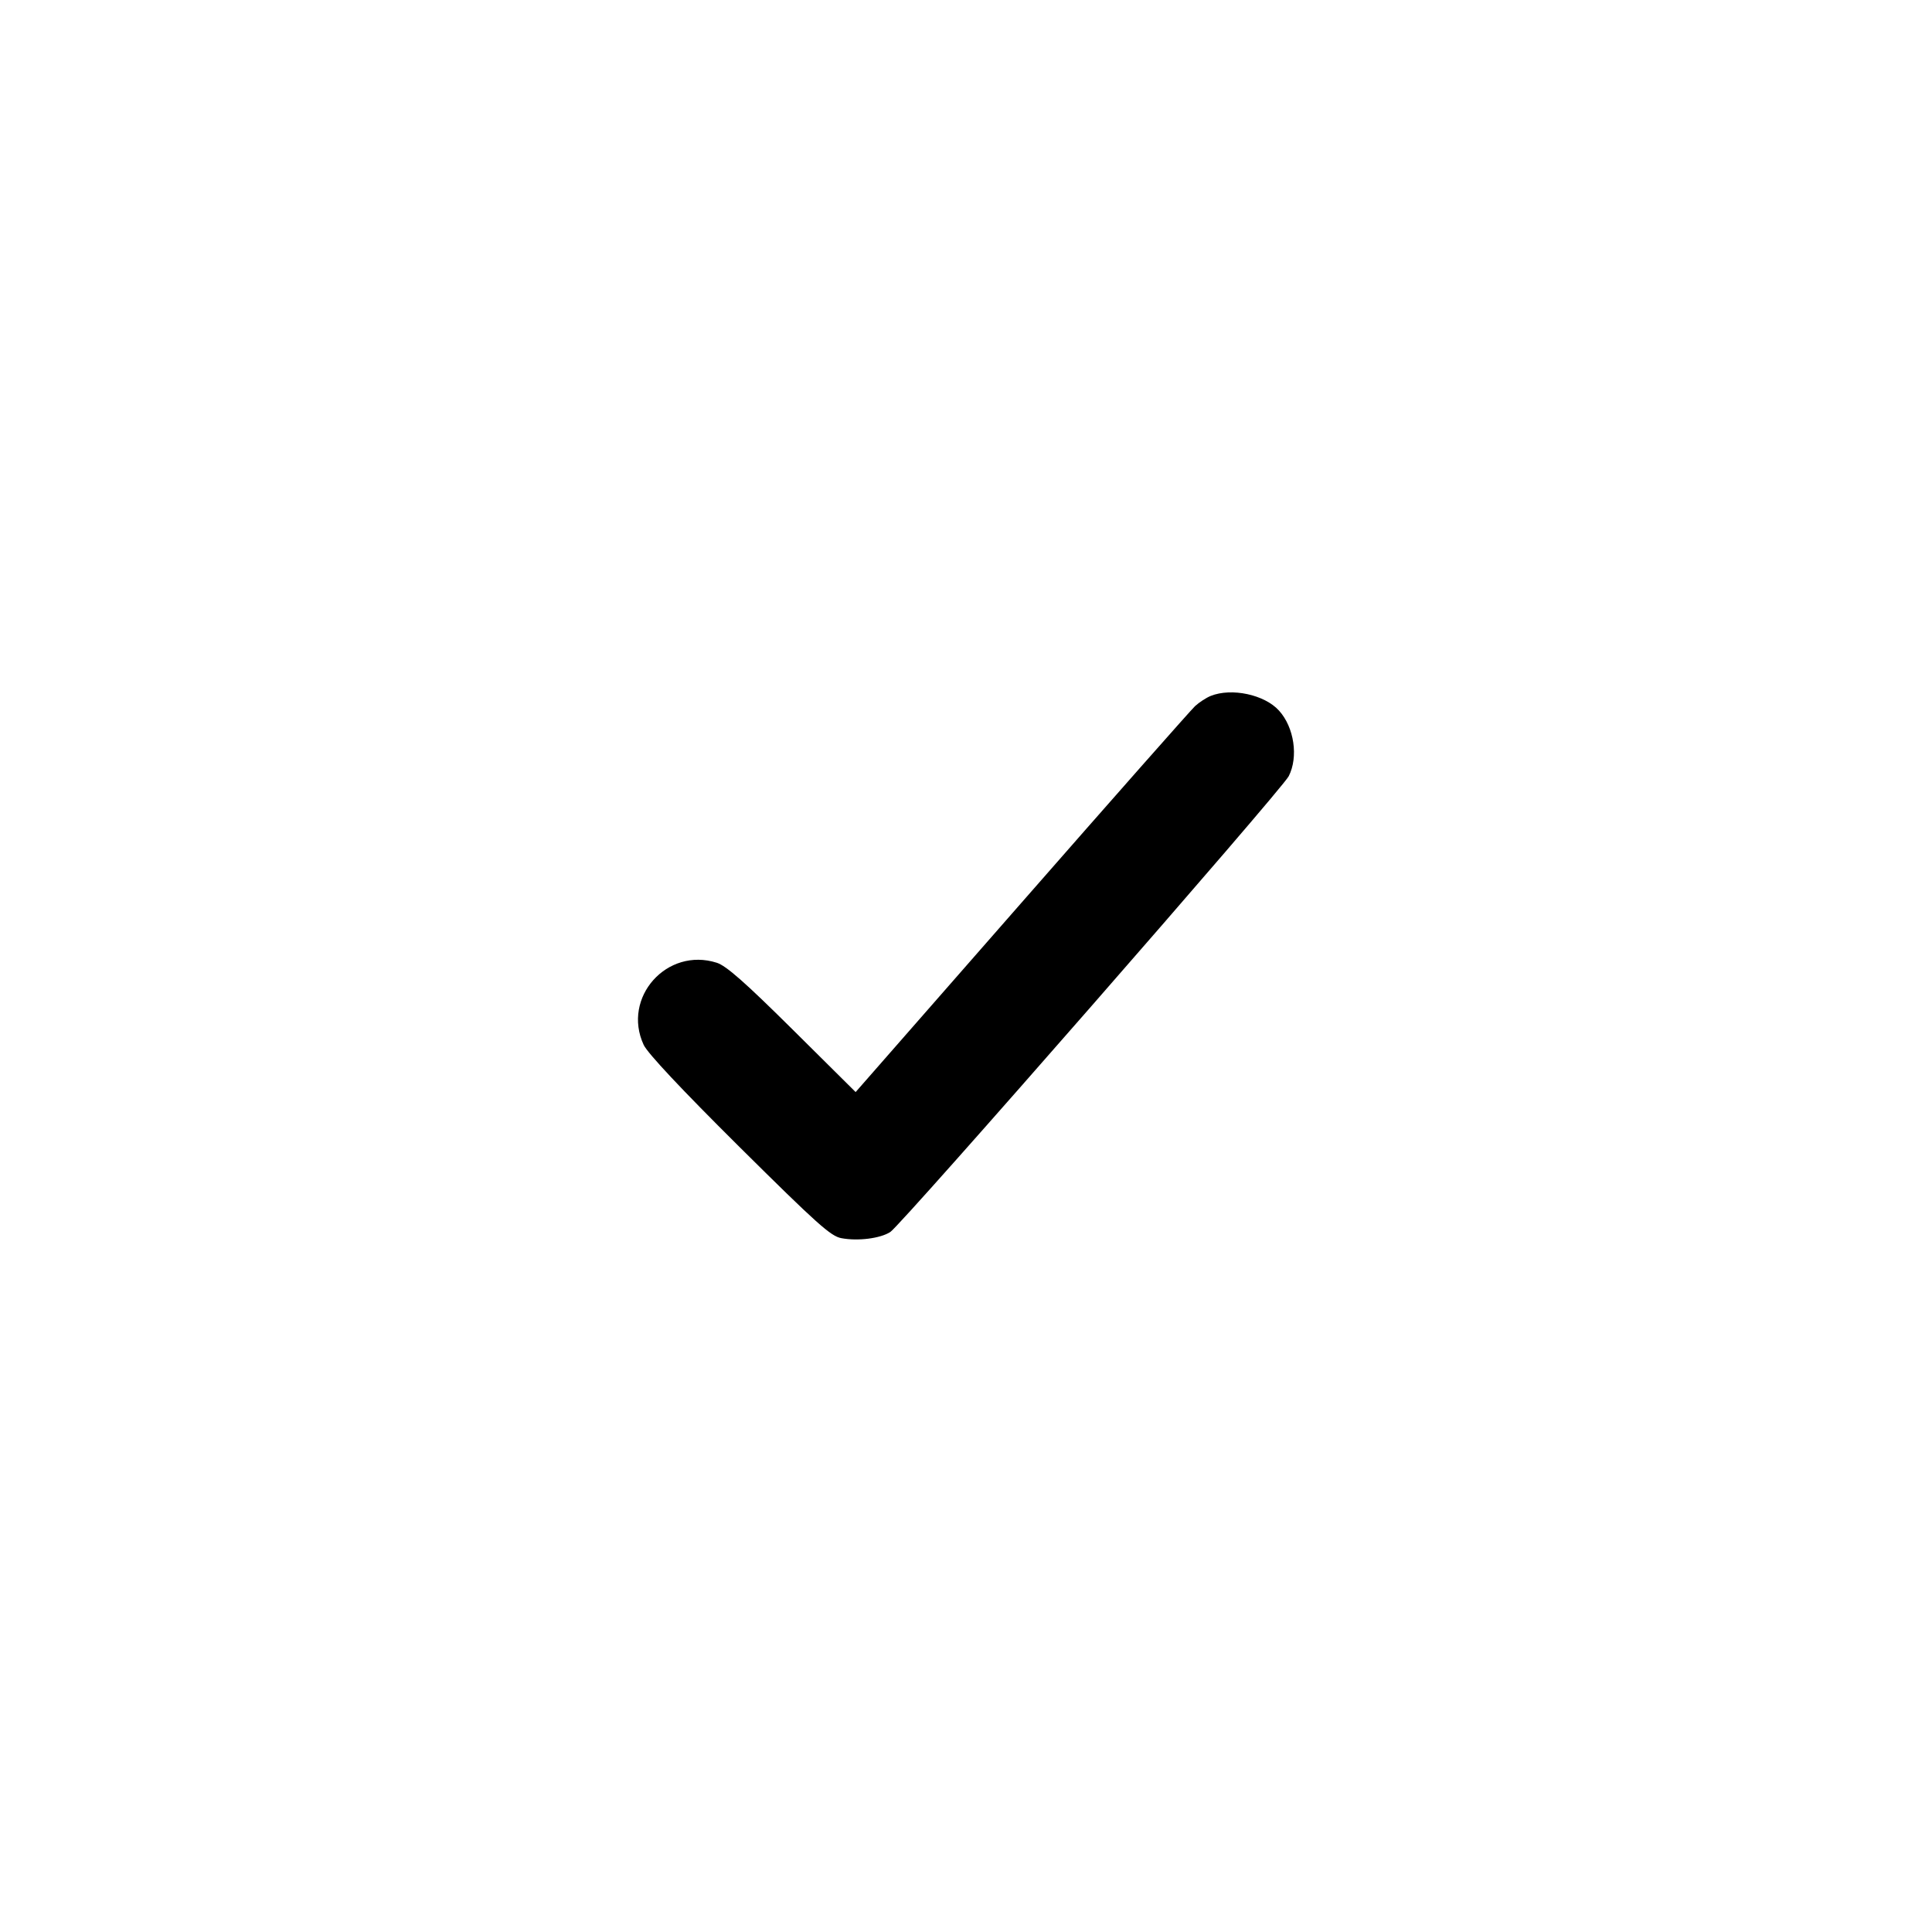
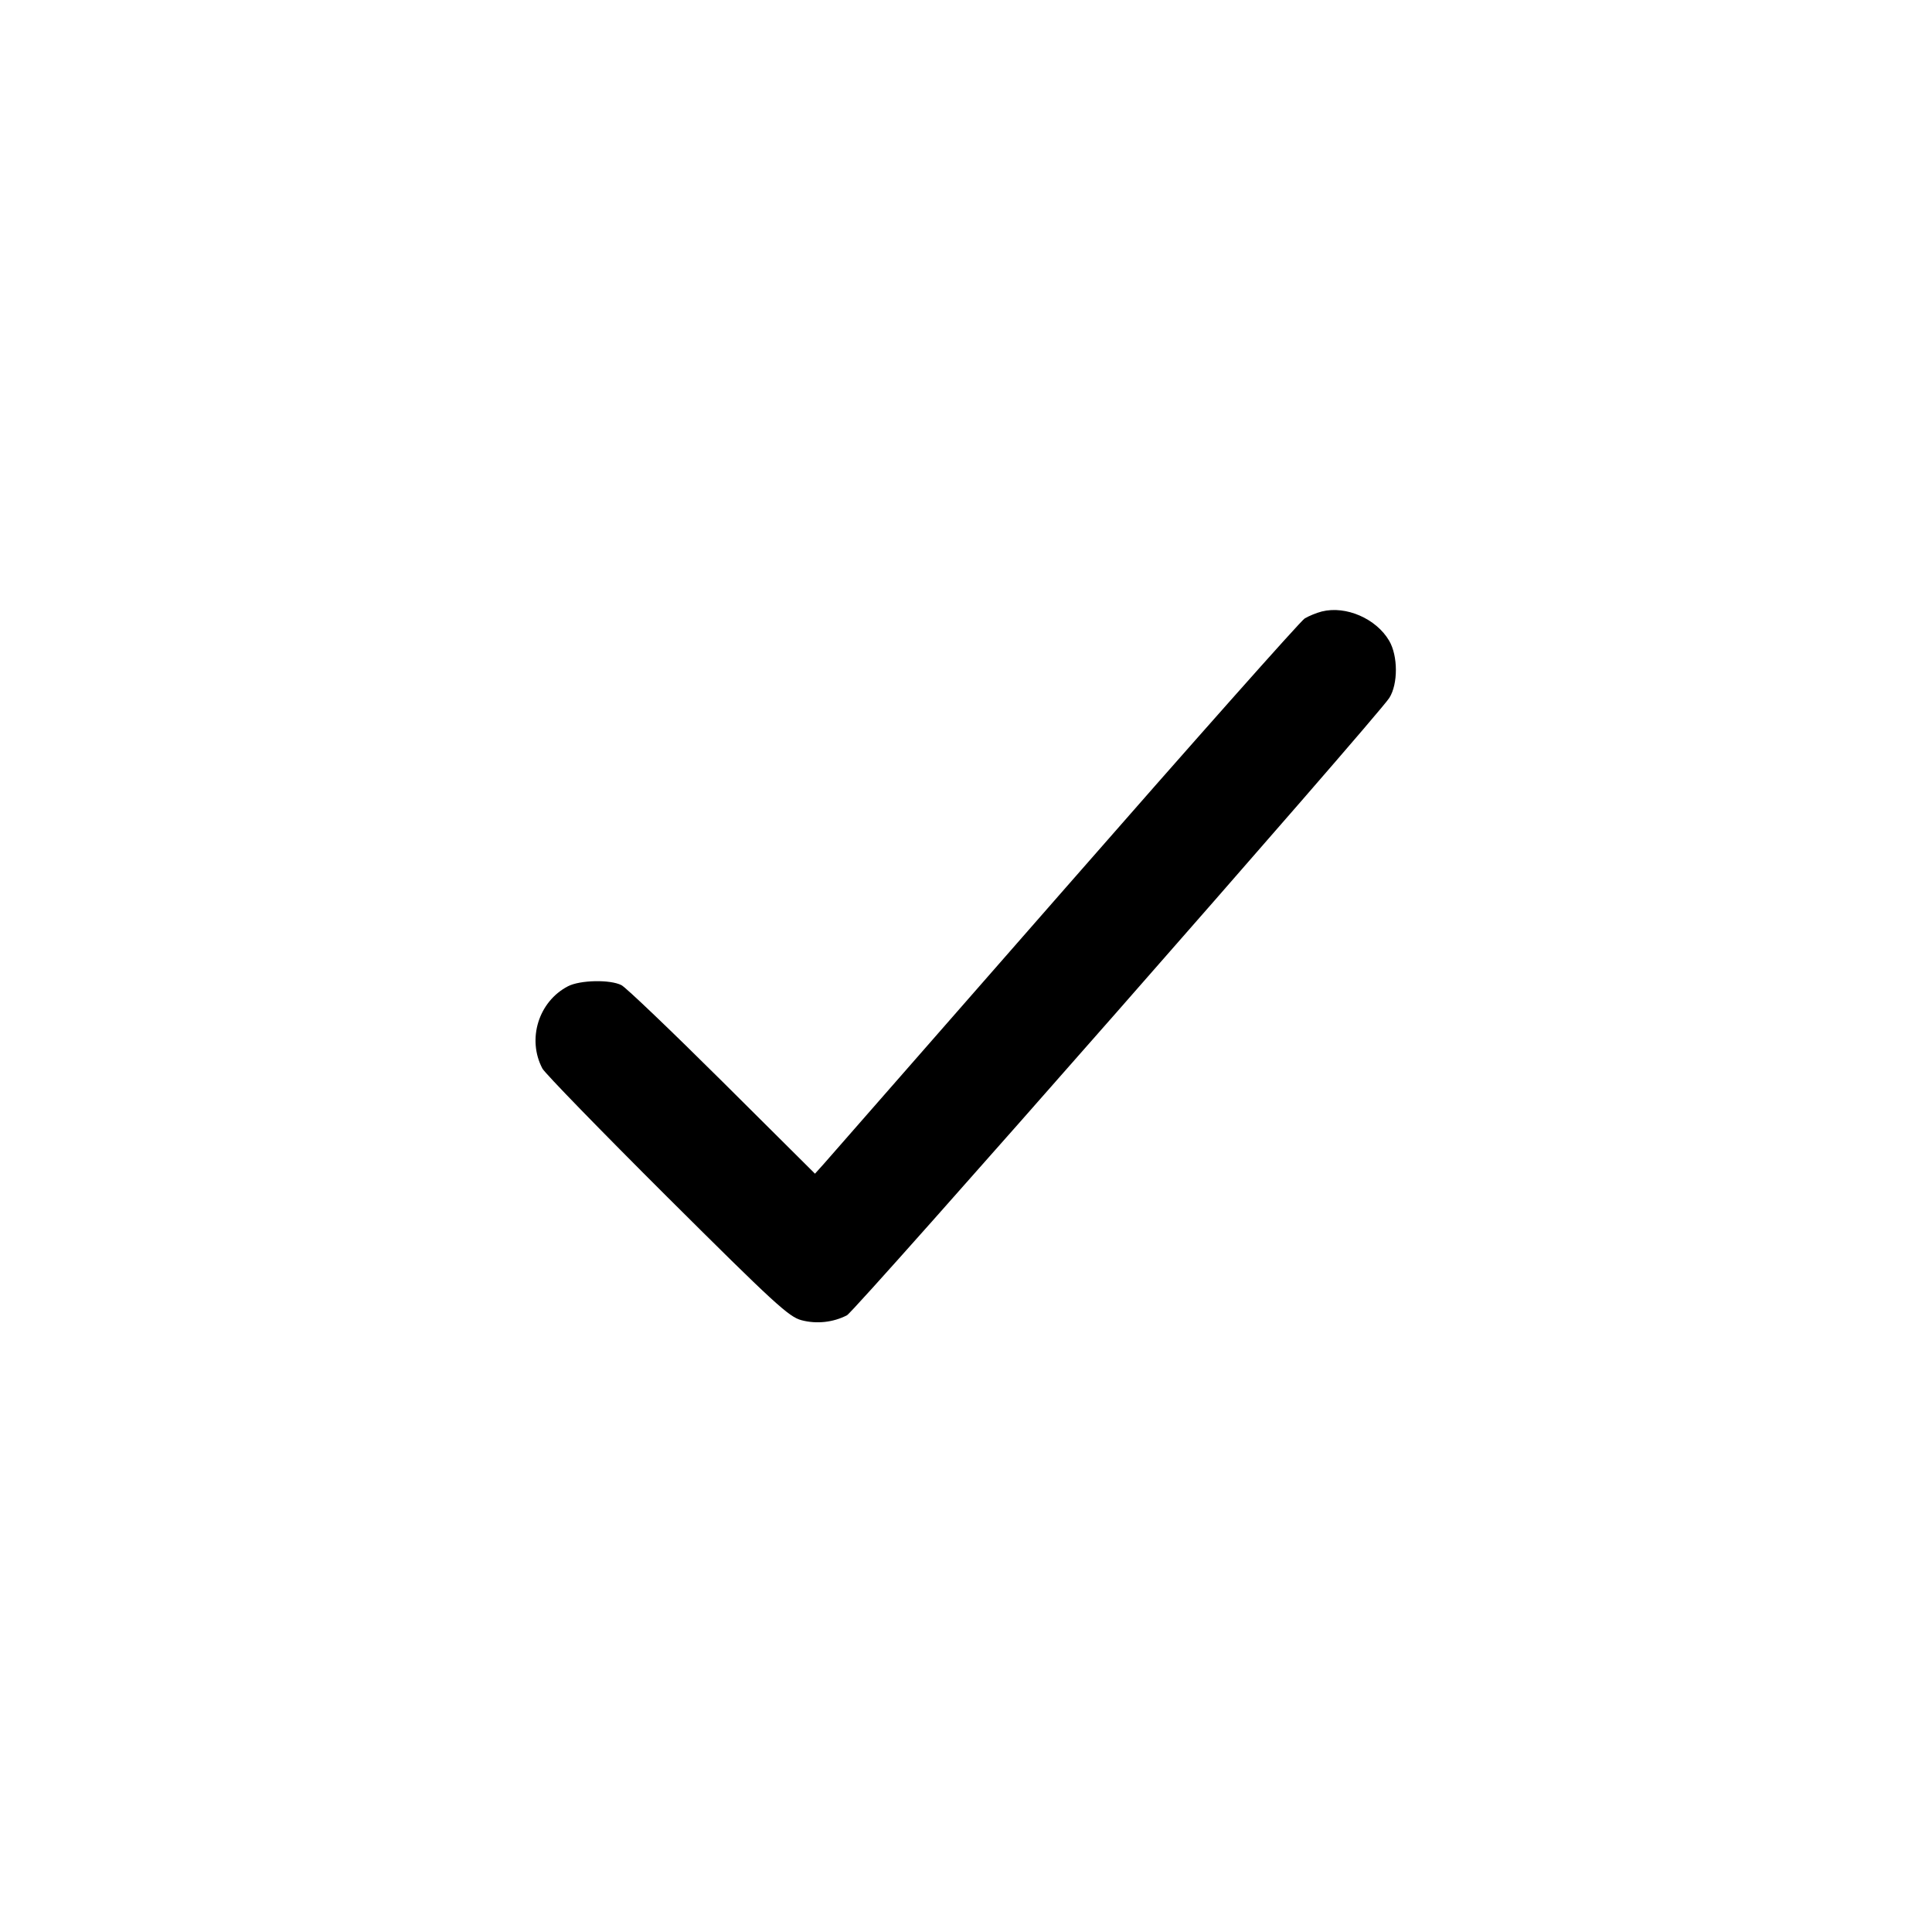
<svg xmlns="http://www.w3.org/2000/svg" width="24" height="24" viewBox="0 0 24 24" fill="none">
-   <path d="M15.040 8.645 C 14.985 8.667,14.897 8.724,14.845 8.772 C 14.793 8.821,13.823 9.919,12.690 11.213 L 10.629 13.566 9.845 12.788 C 9.252 12.200,9.022 11.998,8.905 11.960 C 8.285 11.761,7.723 12.392,7.996 12.980 C 8.045 13.084,8.460 13.527,9.185 14.247 C 10.151 15.205,10.320 15.357,10.452 15.381 C 10.659 15.420,10.937 15.384,11.060 15.304 C 11.203 15.210,15.924 9.810,16.009 9.642 C 16.131 9.403,16.077 9.035,15.888 8.827 C 15.709 8.629,15.300 8.541,15.040 8.645 " stroke="none" fill-rule="evenodd" fill="black" />
+   <path d="M16.420 7.596 C 16.354 7.613,16.258 7.652,16.207 7.683 C 16.156 7.714,14.815 9.225,13.227 11.040 C 11.639 12.854,10.291 14.393,10.232 14.460 L 10.124 14.580 8.972 13.434 C 8.338 12.804,7.775 12.266,7.720 12.238 C 7.580 12.166,7.205 12.174,7.055 12.252 C 6.690 12.442,6.545 12.909,6.738 13.274 C 6.769 13.332,7.466 14.049,8.287 14.867 C 9.617 16.191,9.799 16.359,9.956 16.400 C 10.144 16.450,10.351 16.427,10.521 16.339 C 10.626 16.285,17.111 8.903,17.259 8.669 C 17.368 8.496,17.367 8.148,17.257 7.960 C 17.096 7.685,16.721 7.521,16.420 7.596 " stroke="none" fill-rule="evenodd" fill="black" />
</svg>
